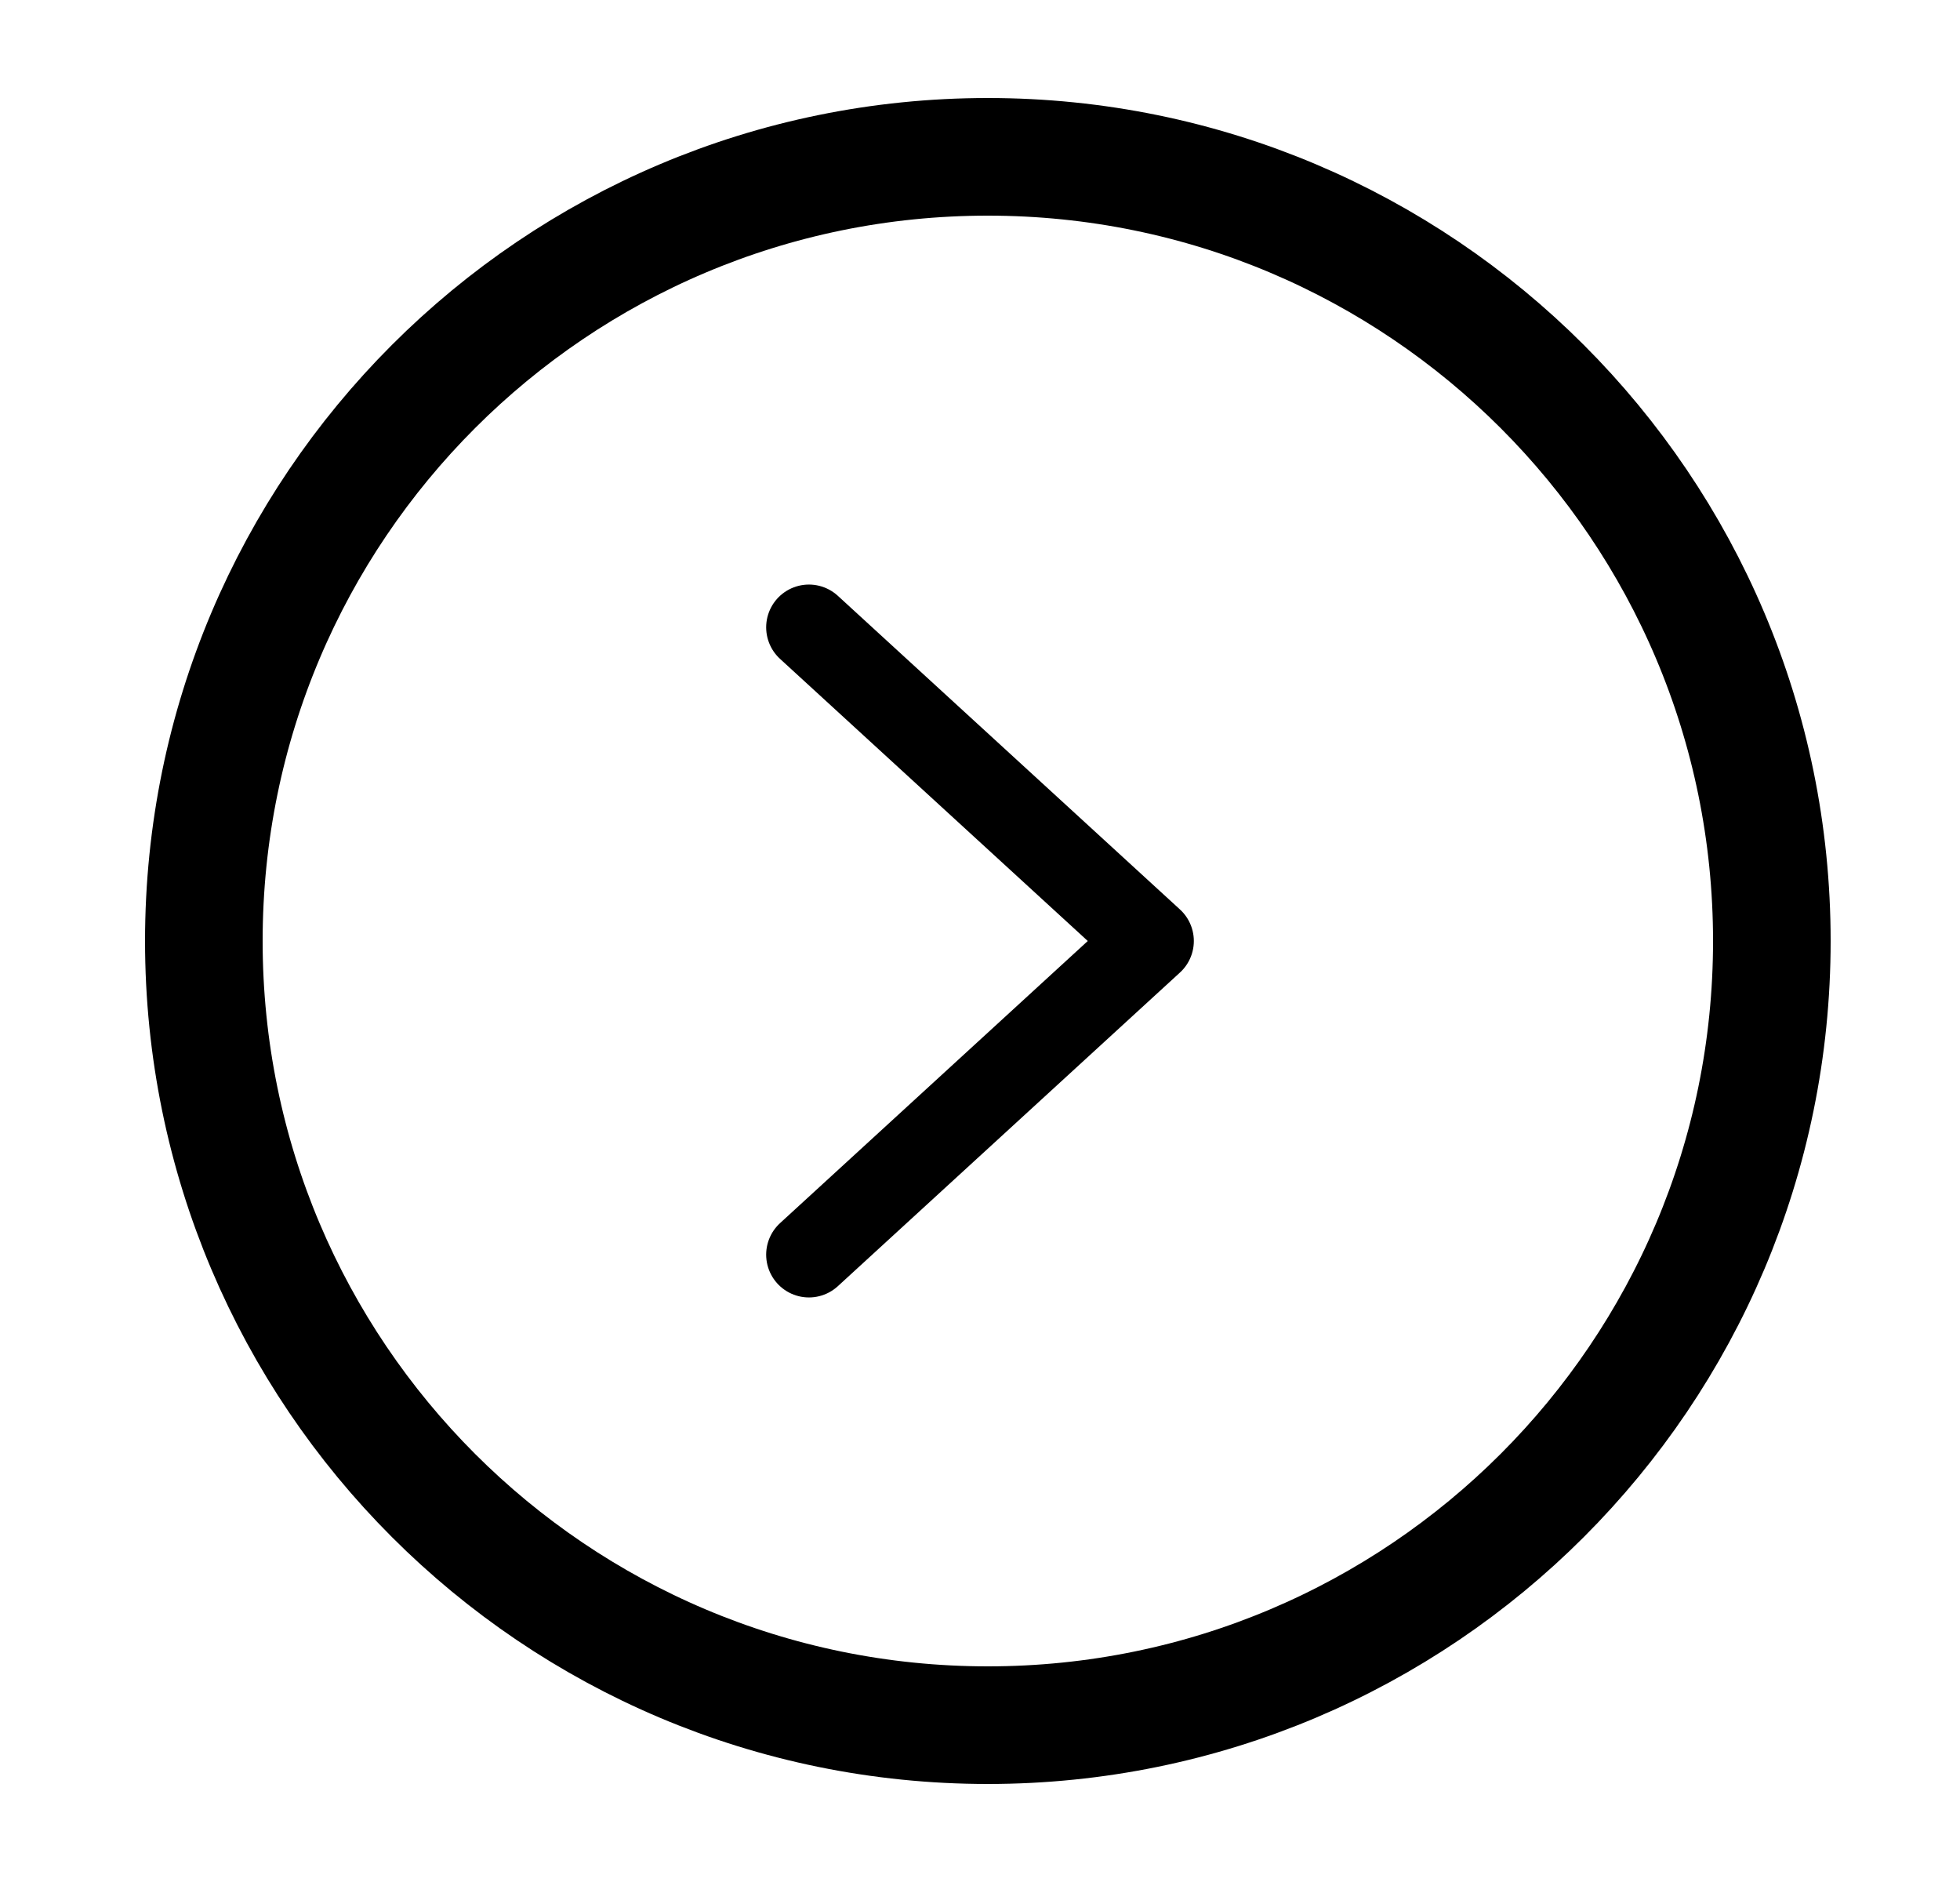
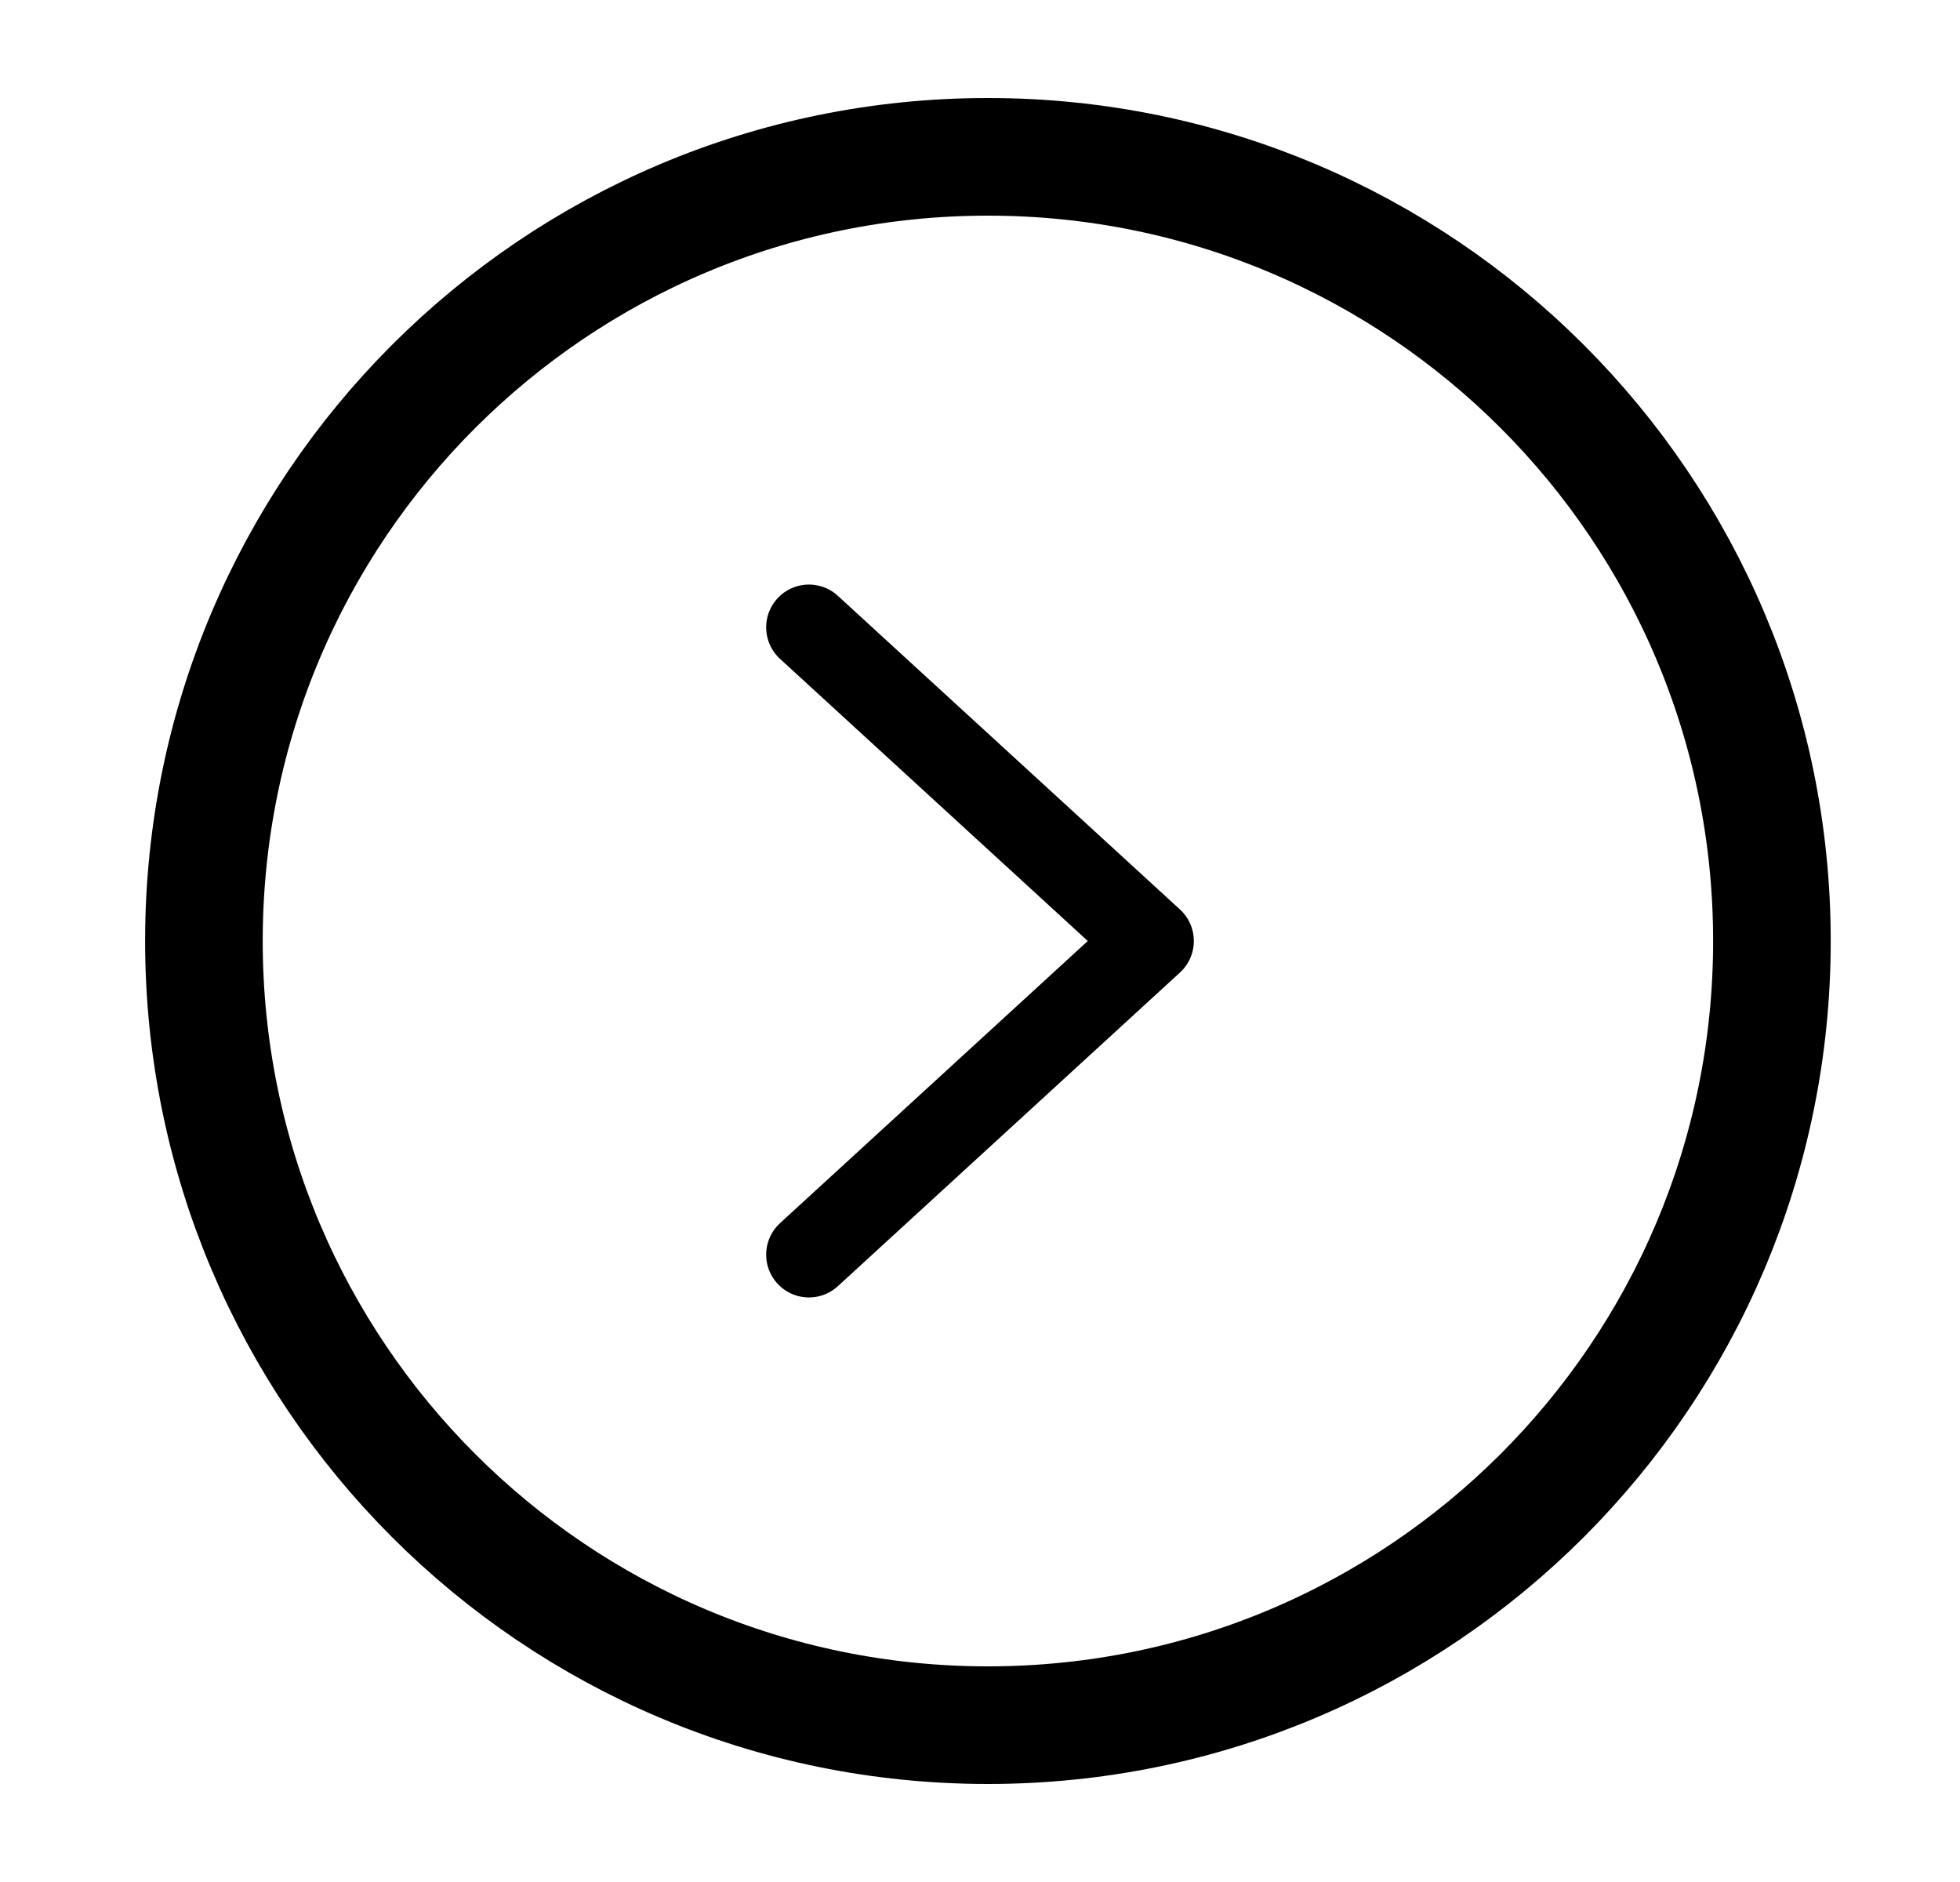
- <svg xmlns="http://www.w3.org/2000/svg" width="25" height="24" fill="none">
-   <path d="M12.6 22c5.523 0 10-4.477 10-10s-4.477-10-10-10c-5.522 0-10 4.477-10 10s4.478 10 10 10Z" stroke="currentColor" stroke-width="1.5" stroke-linecap="round" stroke-linejoin="round" />
-   <path d="m10.318 16 4.364-4-4.364-4" stroke="currentColor" stroke-width="1.091" stroke-linecap="round" stroke-linejoin="round" />
+ <svg xmlns="http://www.w3.org/2000/svg" width="25" height="24" viewBox="0 0 25 24" fill="none">
+   <path d="M12.601 22C18.123 22 22.601 17.523 22.601 12C22.601 6.477 18.123 2 12.601 2C7.078 2 2.601 6.477 2.601 12C2.601 17.523 7.078 22 12.601 22Z" stroke="currentColor" stroke-width="1.5" stroke-linecap="round" stroke-linejoin="round" />
+   <path d="M10.318 16L14.682 12L10.318 8" stroke="currentColor" stroke-width="1.091" stroke-linecap="round" stroke-linejoin="round" />
</svg>
